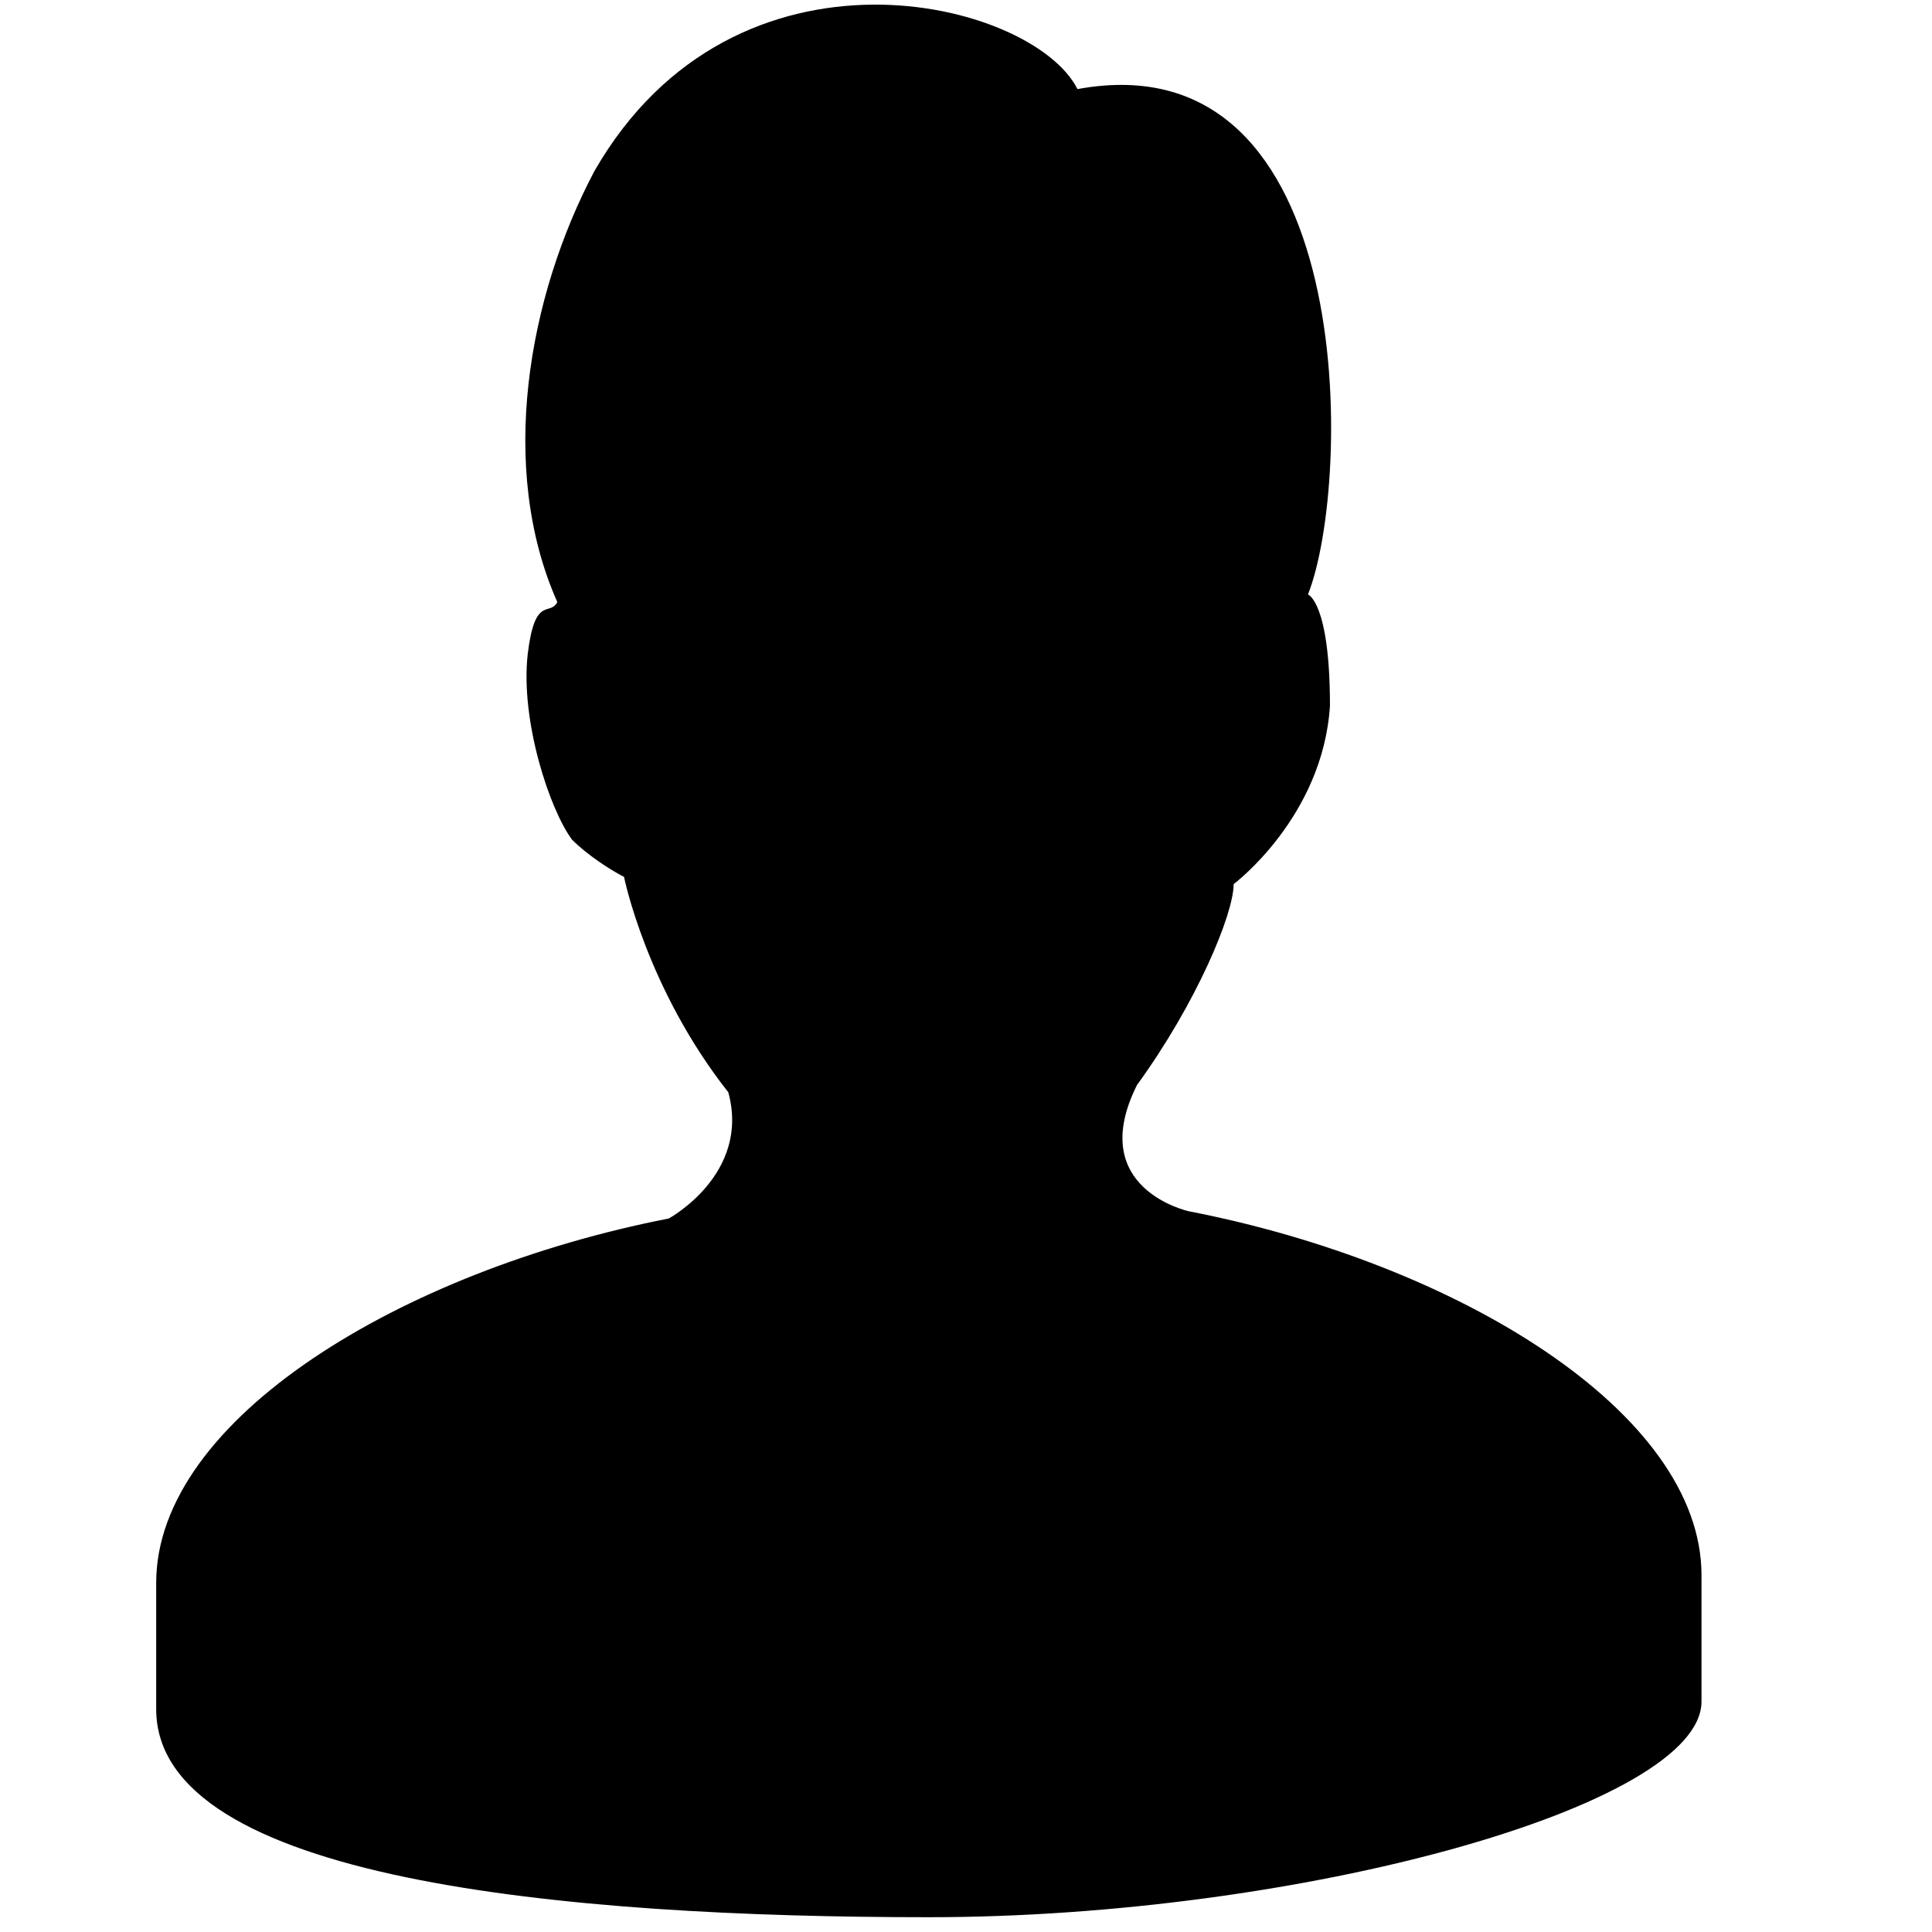
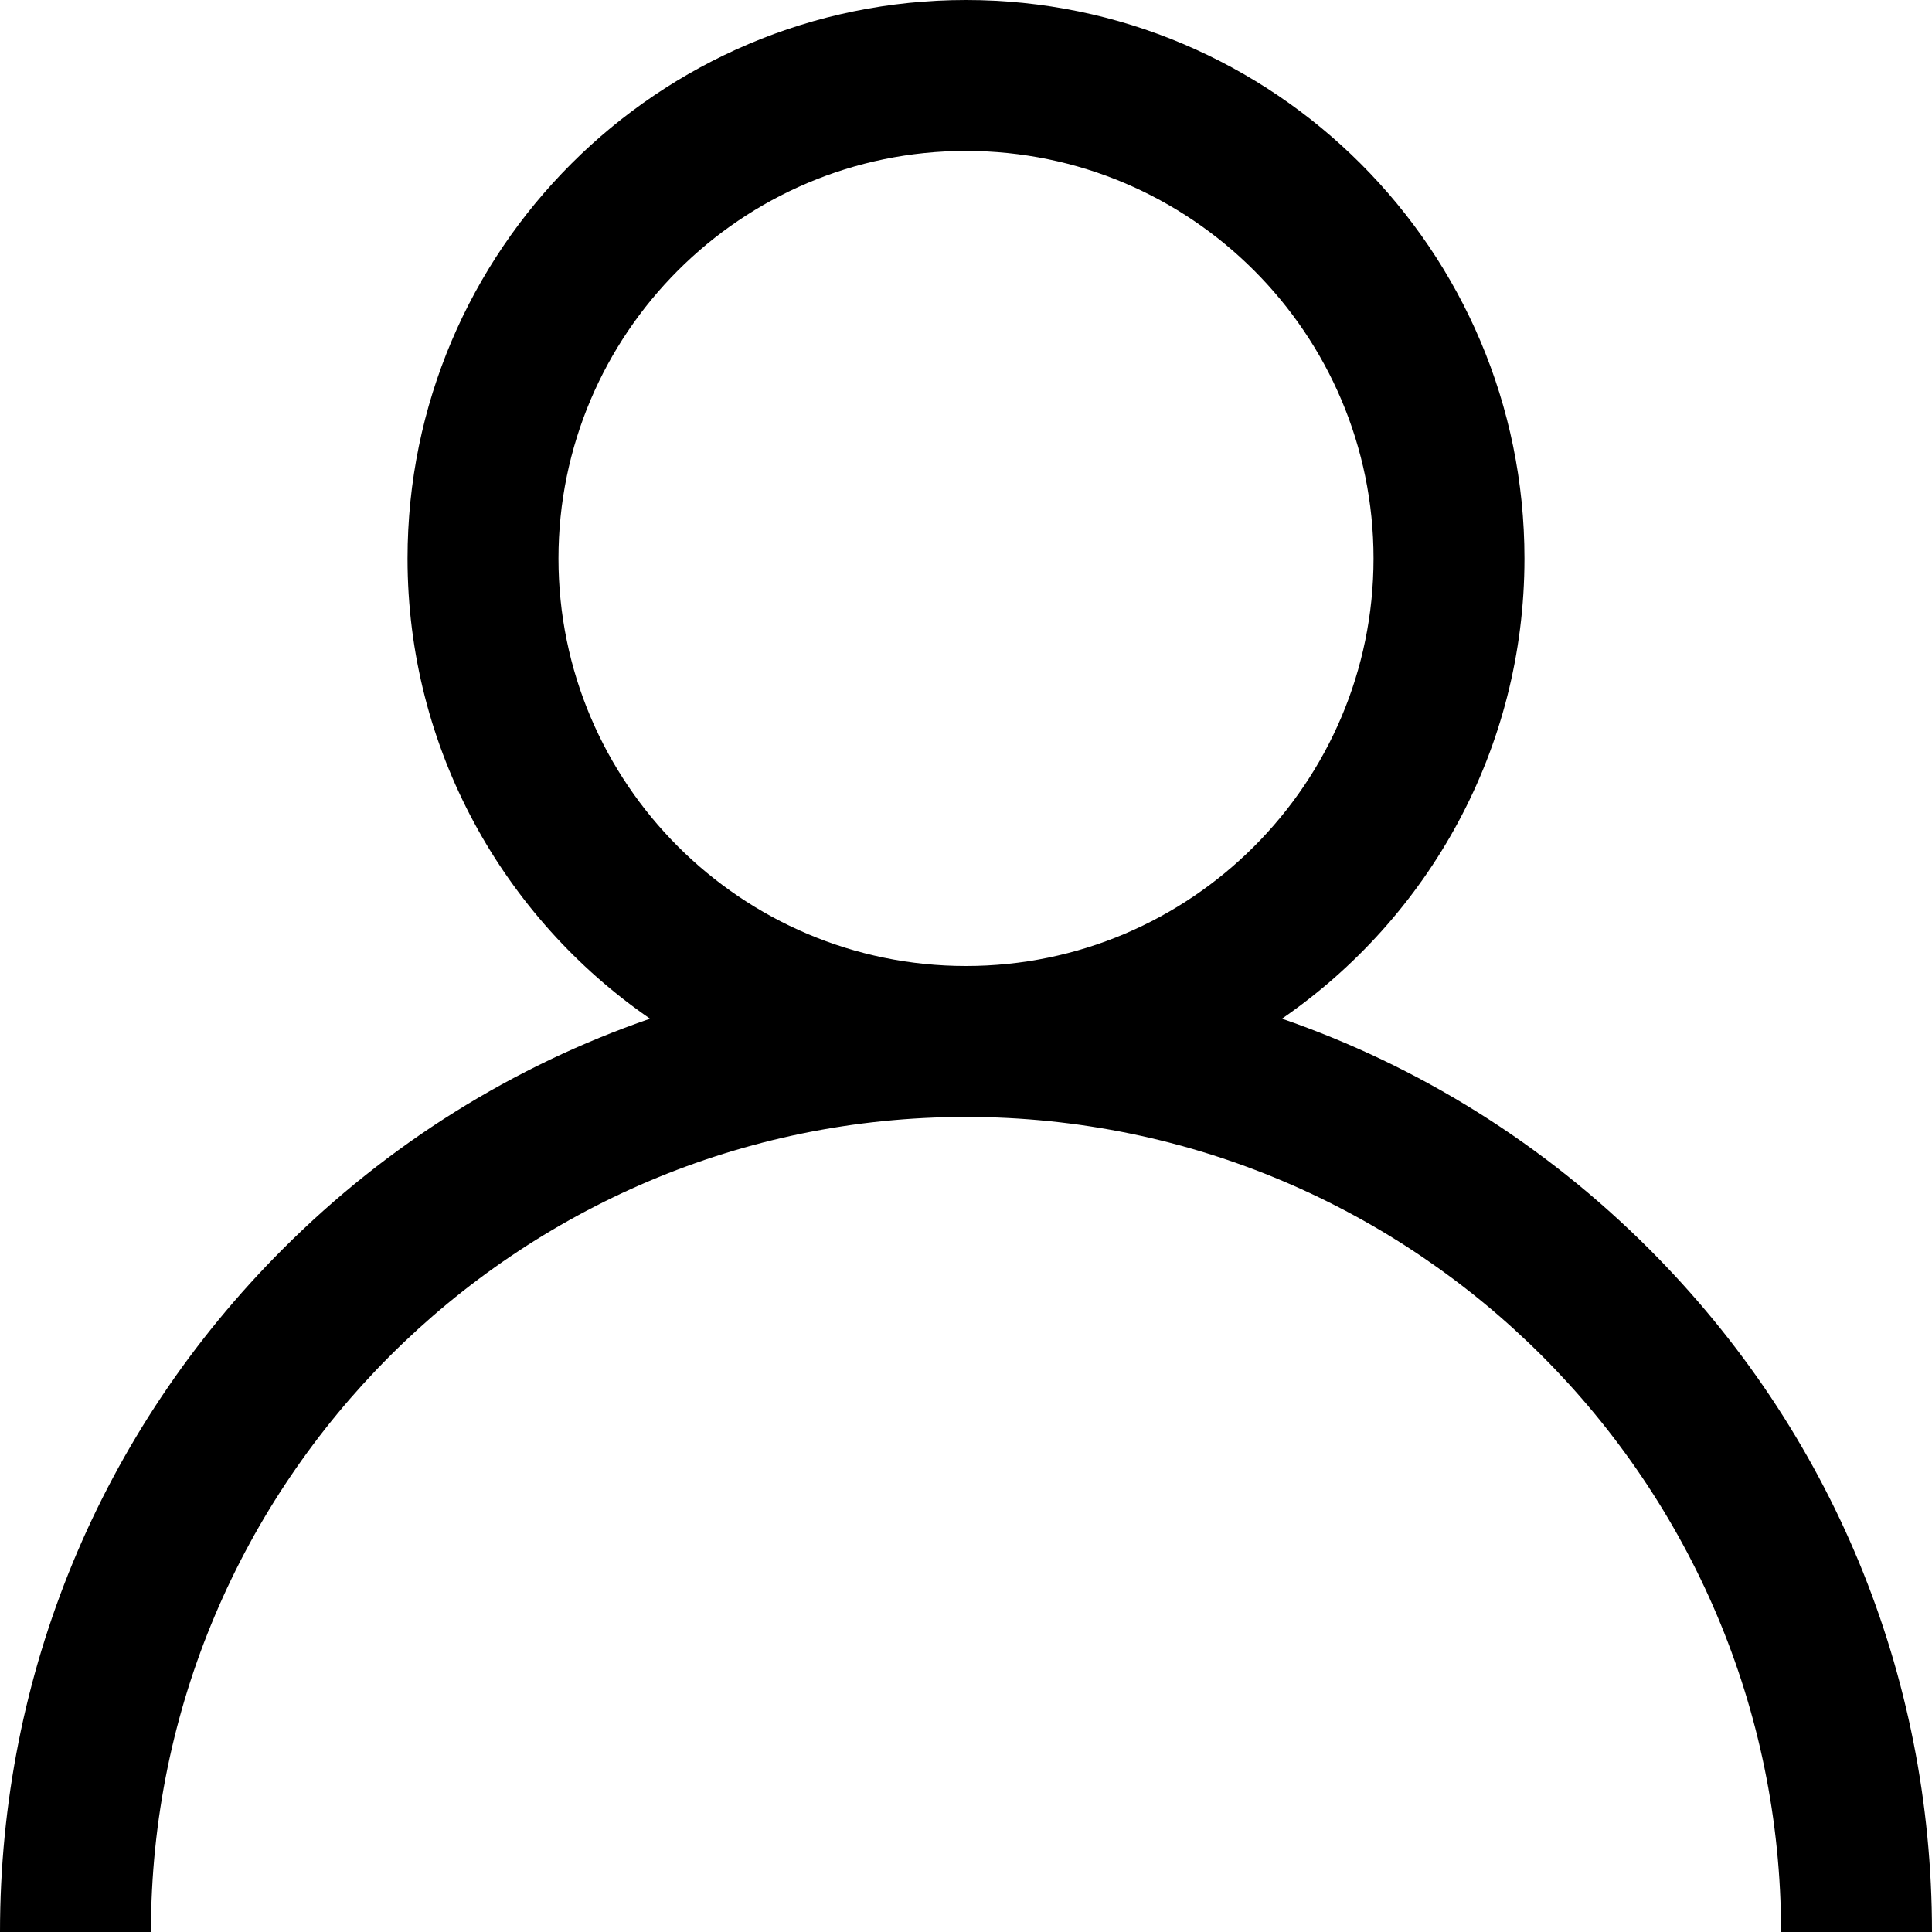
- <svg xmlns="http://www.w3.org/2000/svg" fill="#000000" viewBox="0 0 26 26" width="26px" height="26px">
-   <path d="M 2.102 23 C 2.102 23 2.102 21.5 2.102 21.301 C 2.102 19.102 5.398 17.102 9 16.398 C 9 16.398 10.102 15.801 9.801 14.699 C 8.699 13.301 8.398 11.801 8.398 11.801 C 8.199 11.699 7.898 11.5 7.699 11.301 C 7.398 10.898 7 9.699 7.102 8.801 C 7.199 8 7.398 8.301 7.5 8.102 C 6.699 6.301 7.102 4 8 2.301 C 9.898 -1 13.898 0 14.5 1.199 C 18.301 0.5 18.199 6.5 17.602 8 C 17.602 8 17.898 8.102 17.898 9.5 C 17.801 11 16.602 11.898 16.602 11.898 C 16.602 12.301 16.102 13.5 15.301 14.602 C 14.602 16 16 16.301 16 16.301 C 19.602 17 22.898 19 22.898 21.199 C 22.898 21.398 22.898 22.898 22.898 22.898 C 22.898 24.301 17.5 25.801 12.5 25.801 C 7.602 25.801 2.102 25.301 2.102 23 Z" />
+ <svg xmlns="http://www.w3.org/2000/svg" version="1.1" id="Capa_1" x="0px" y="0px" viewBox="0 0 512 512" style="enable-background:new 0 0 512 512;" xml:space="preserve">
+   <g>
+     <g>
+       <path d="M437.02,330.98c-27.883-27.882-61.071-48.523-97.281-61.018C378.521,243.251,404,198.548,404,148    C404,66.393,337.607,0,256,0S108,66.393,108,148c0,50.548,25.479,95.251,64.262,121.962    c-36.21,12.495-69.398,33.136-97.281,61.018C26.629,379.333,0,443.62,0,512h40c0-119.103,96.897-216,216-216s216,96.897,216,216    h40C512,443.62,485.371,379.333,437.02,330.98z M256,256c-59.551,0-108-48.448-108-108S196.449,40,256,40    c59.551,0,108,48.448,108,108S315.551,256,256,256z" />
+     </g>
+   </g>
+   <g>
+ </g>
+   <g>
+ </g>
+   <g>
+ </g>
+   <g>
+ </g>
+   <g>
+ </g>
+   <g>
+ </g>
+   <g>
+ </g>
+   <g>
+ </g>
+   <g>
+ </g>
+   <g>
+ </g>
+   <g>
+ </g>
+   <g>
+ </g>
+   <g>
+ </g>
+   <g>
+ </g>
+   <g>
+ </g>
</svg>
